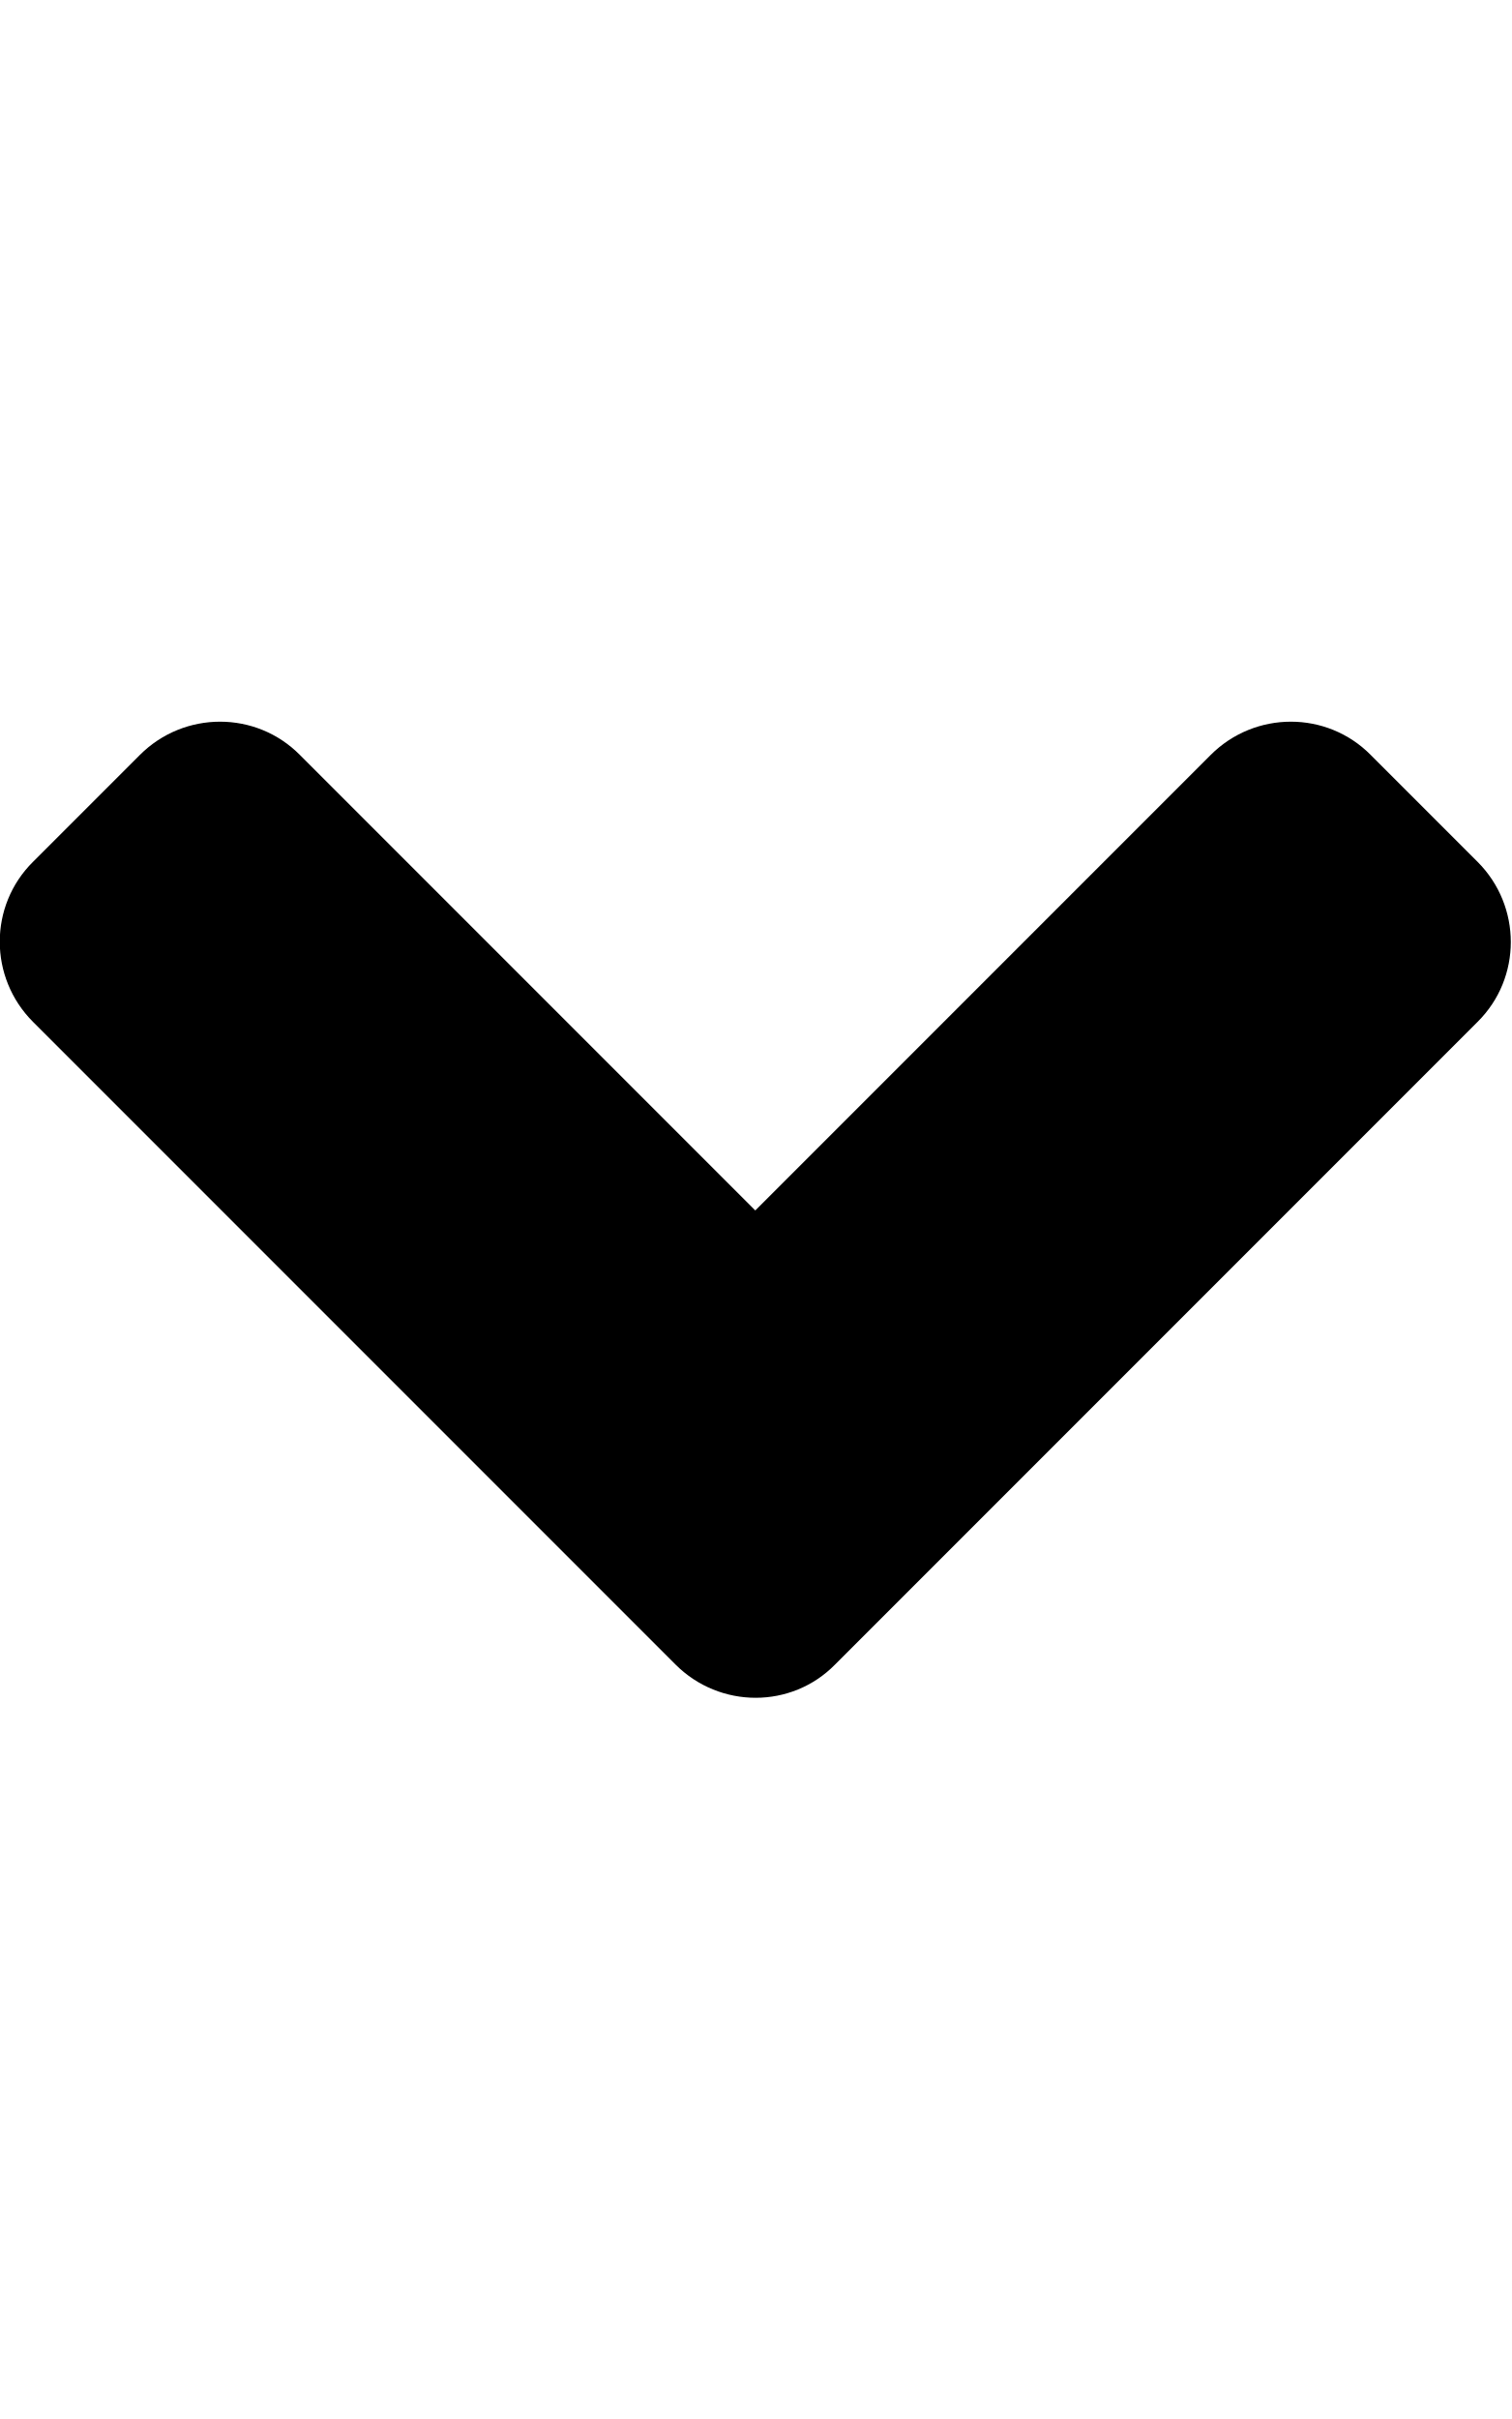
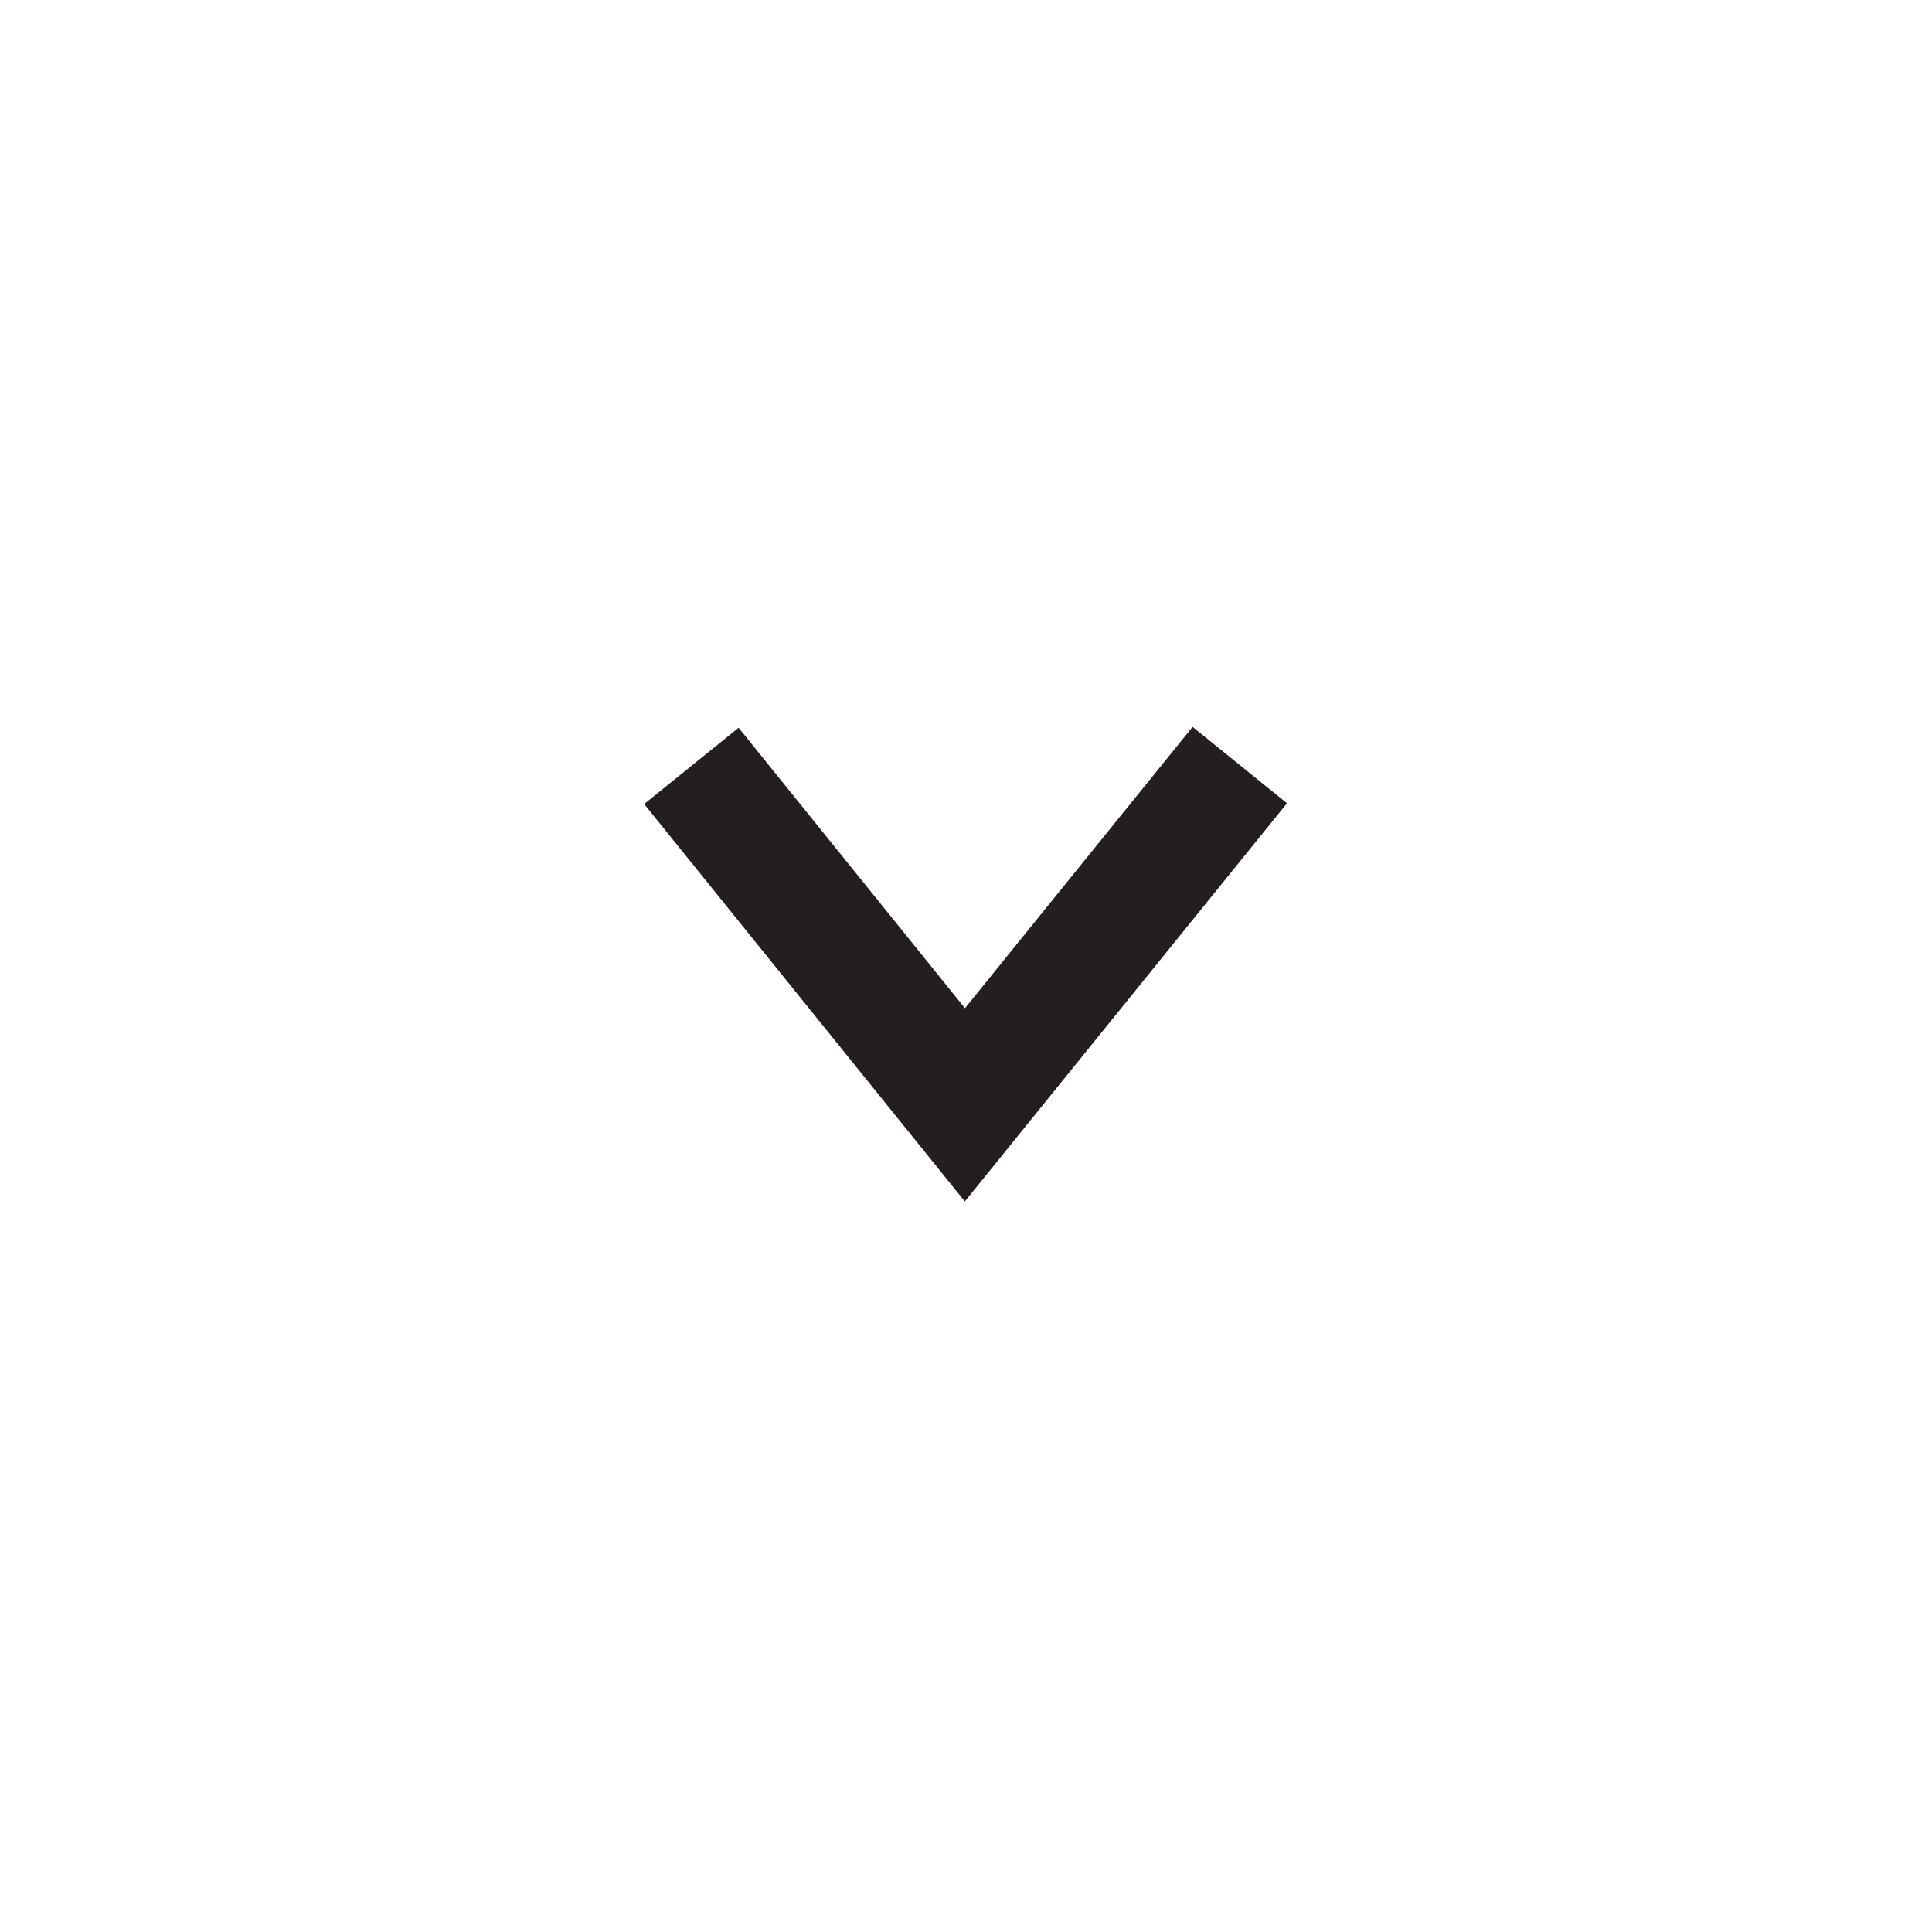
- <svg xmlns="http://www.w3.org/2000/svg" aria-hidden="true" focusable="false" data-prefix="fas" data-icon="angle-down" class="svg-inline--fa fa-angle-down fa-w-10" role="img" viewBox="0 0 320 512">
-   <path fill="currentColor" d="M143 352.3L7 216.3c-9.4-9.4-9.4-24.6 0-33.9l22.6-22.6c9.4-9.4 24.6-9.4 33.9 0l96.4 96.4 96.4-96.4c9.4-9.4 24.6-9.4 33.9 0l22.6 22.6c9.4 9.4 9.4 24.6 0 33.9l-136 136c-9.2 9.4-24.4 9.4-33.8 0z" />
+ <svg xmlns="http://www.w3.org/2000/svg" id="Layer_1" data-name="Layer 1" viewBox="0 0 70 70">
+   <defs>
+     <style>
+       .cls-1, .cls-2 {
+         fill: none;
+       }
+ 
+       .cls-1 {
+         stroke: #231f20;
+         stroke-miterlimit: 10;
+         stroke-width: 4.4px;
+       }
+     </style>
+   </defs>
+   <polyline class="cls-1" points="44.92 27.72 34.96 40.03 25.05 27.75" />
+   <rect class="cls-2" width="25.04" height="70" />
</svg>
